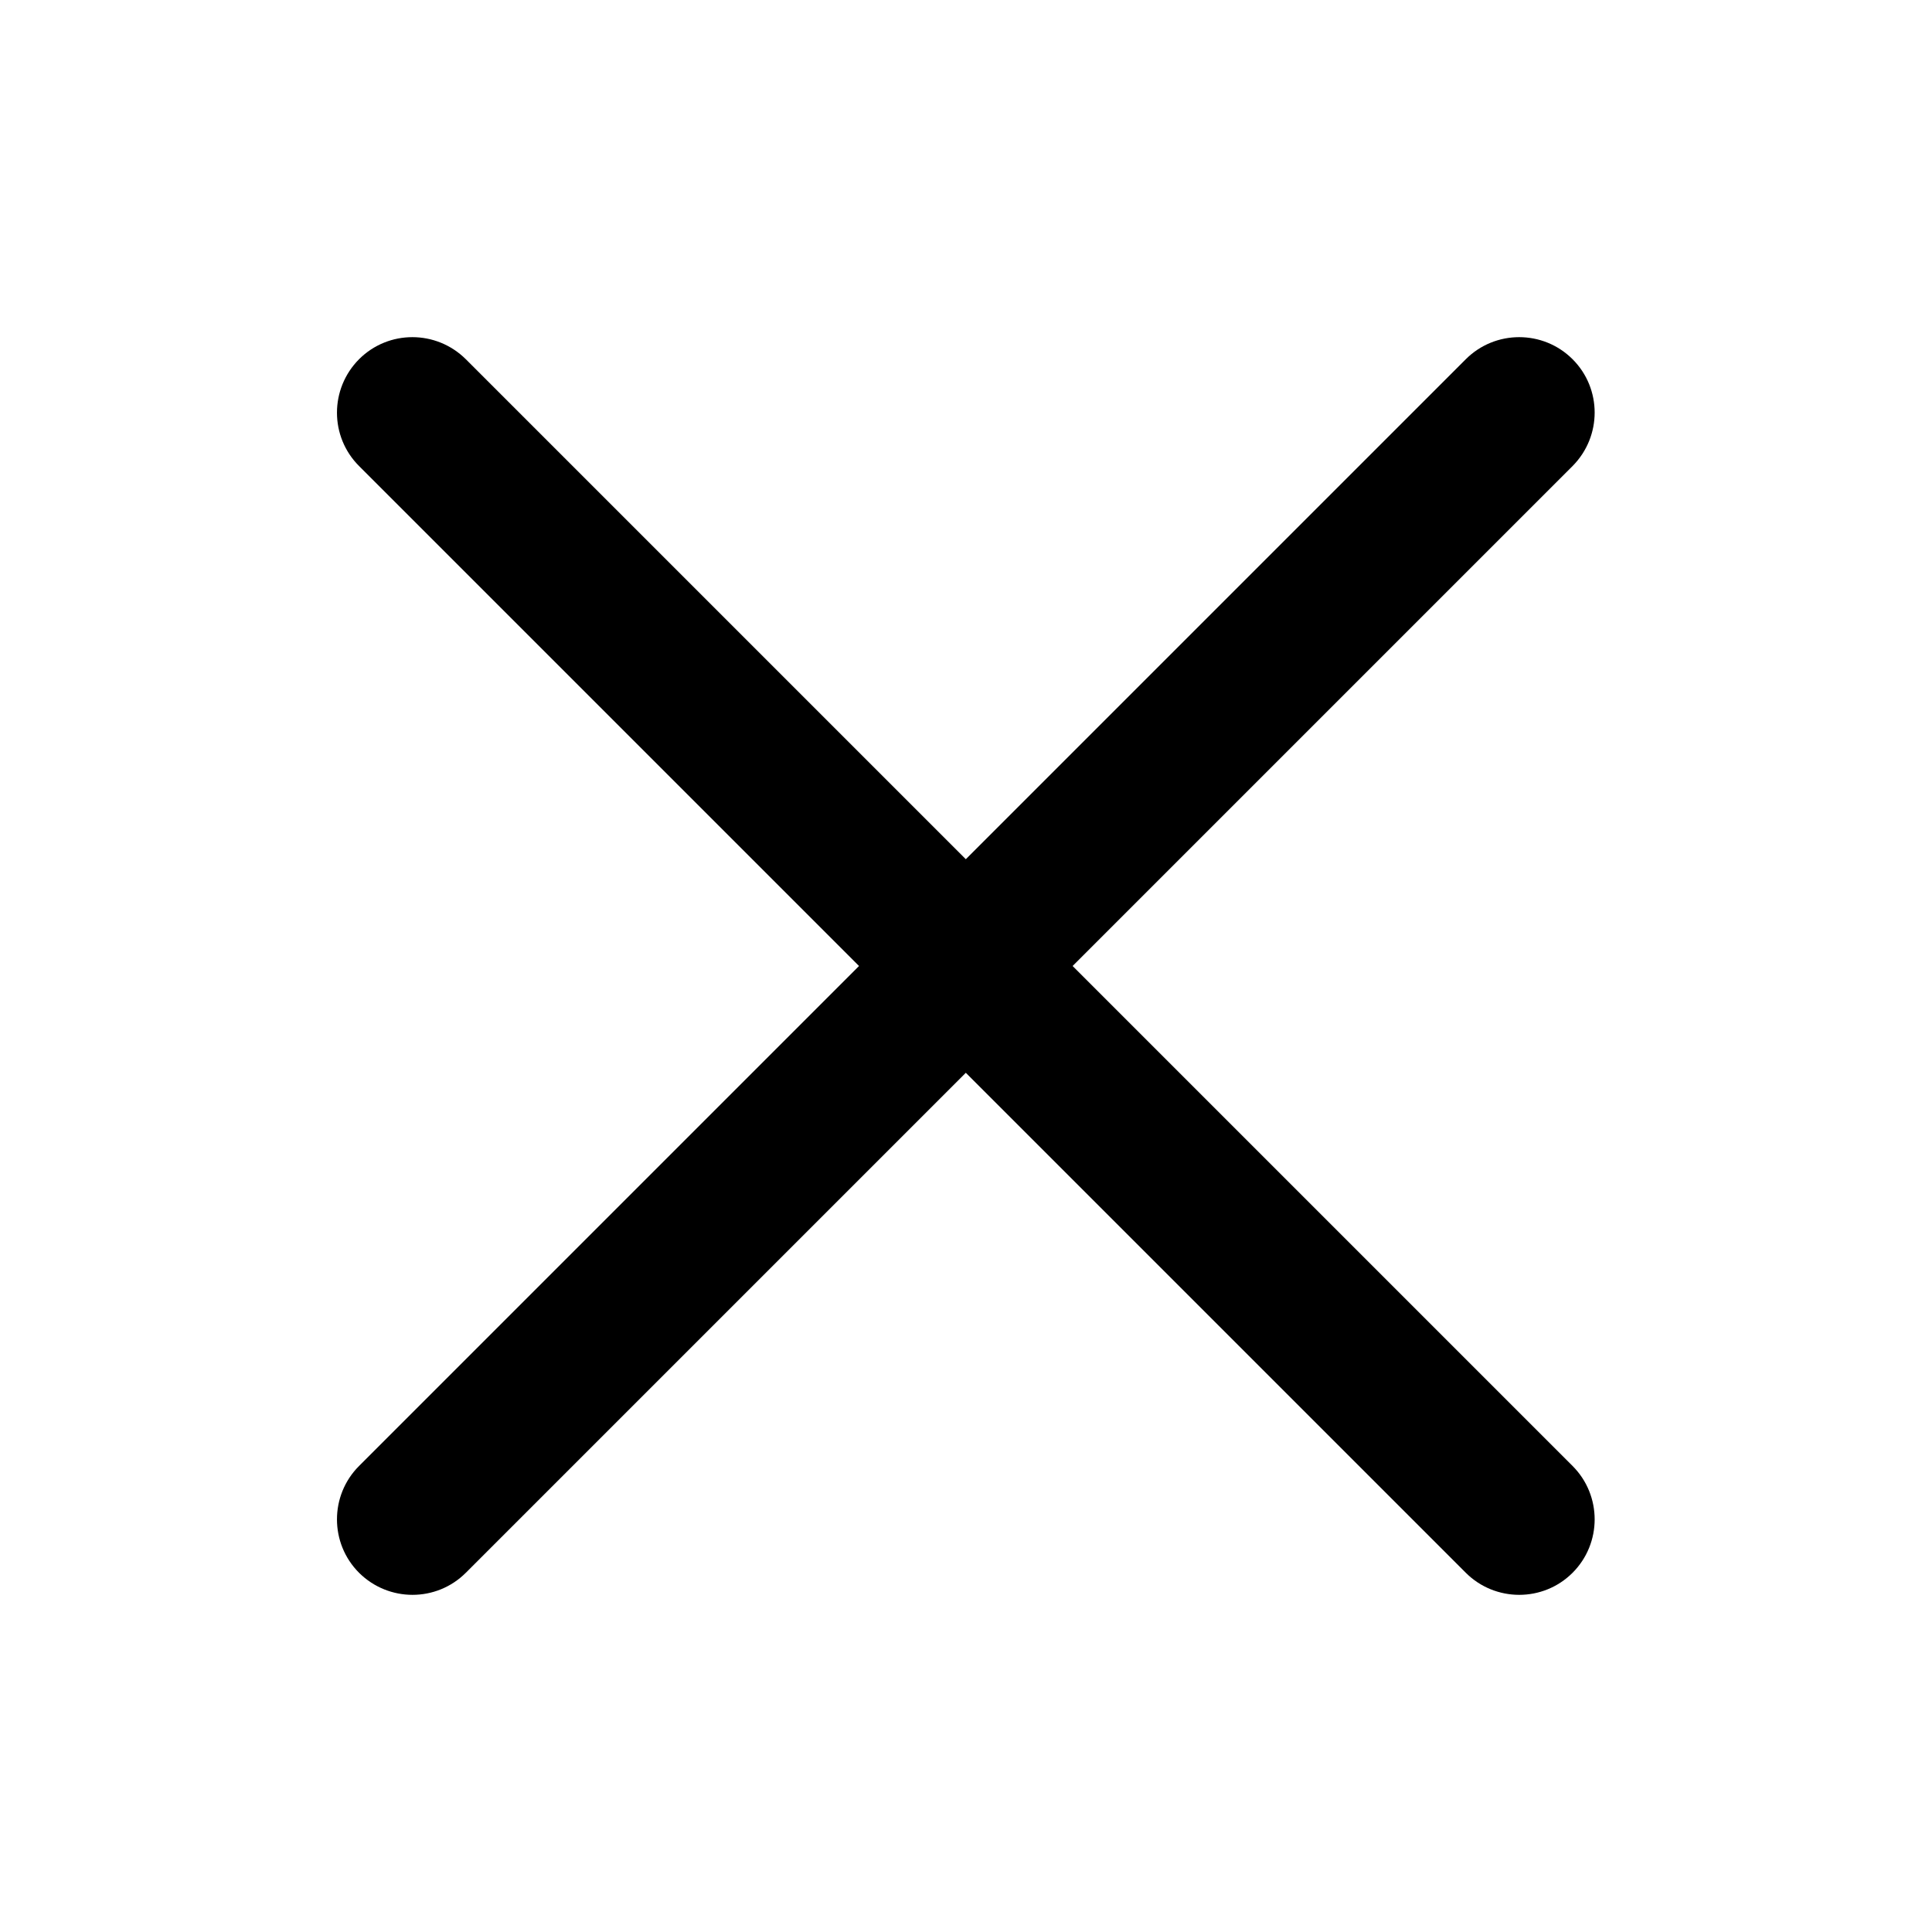
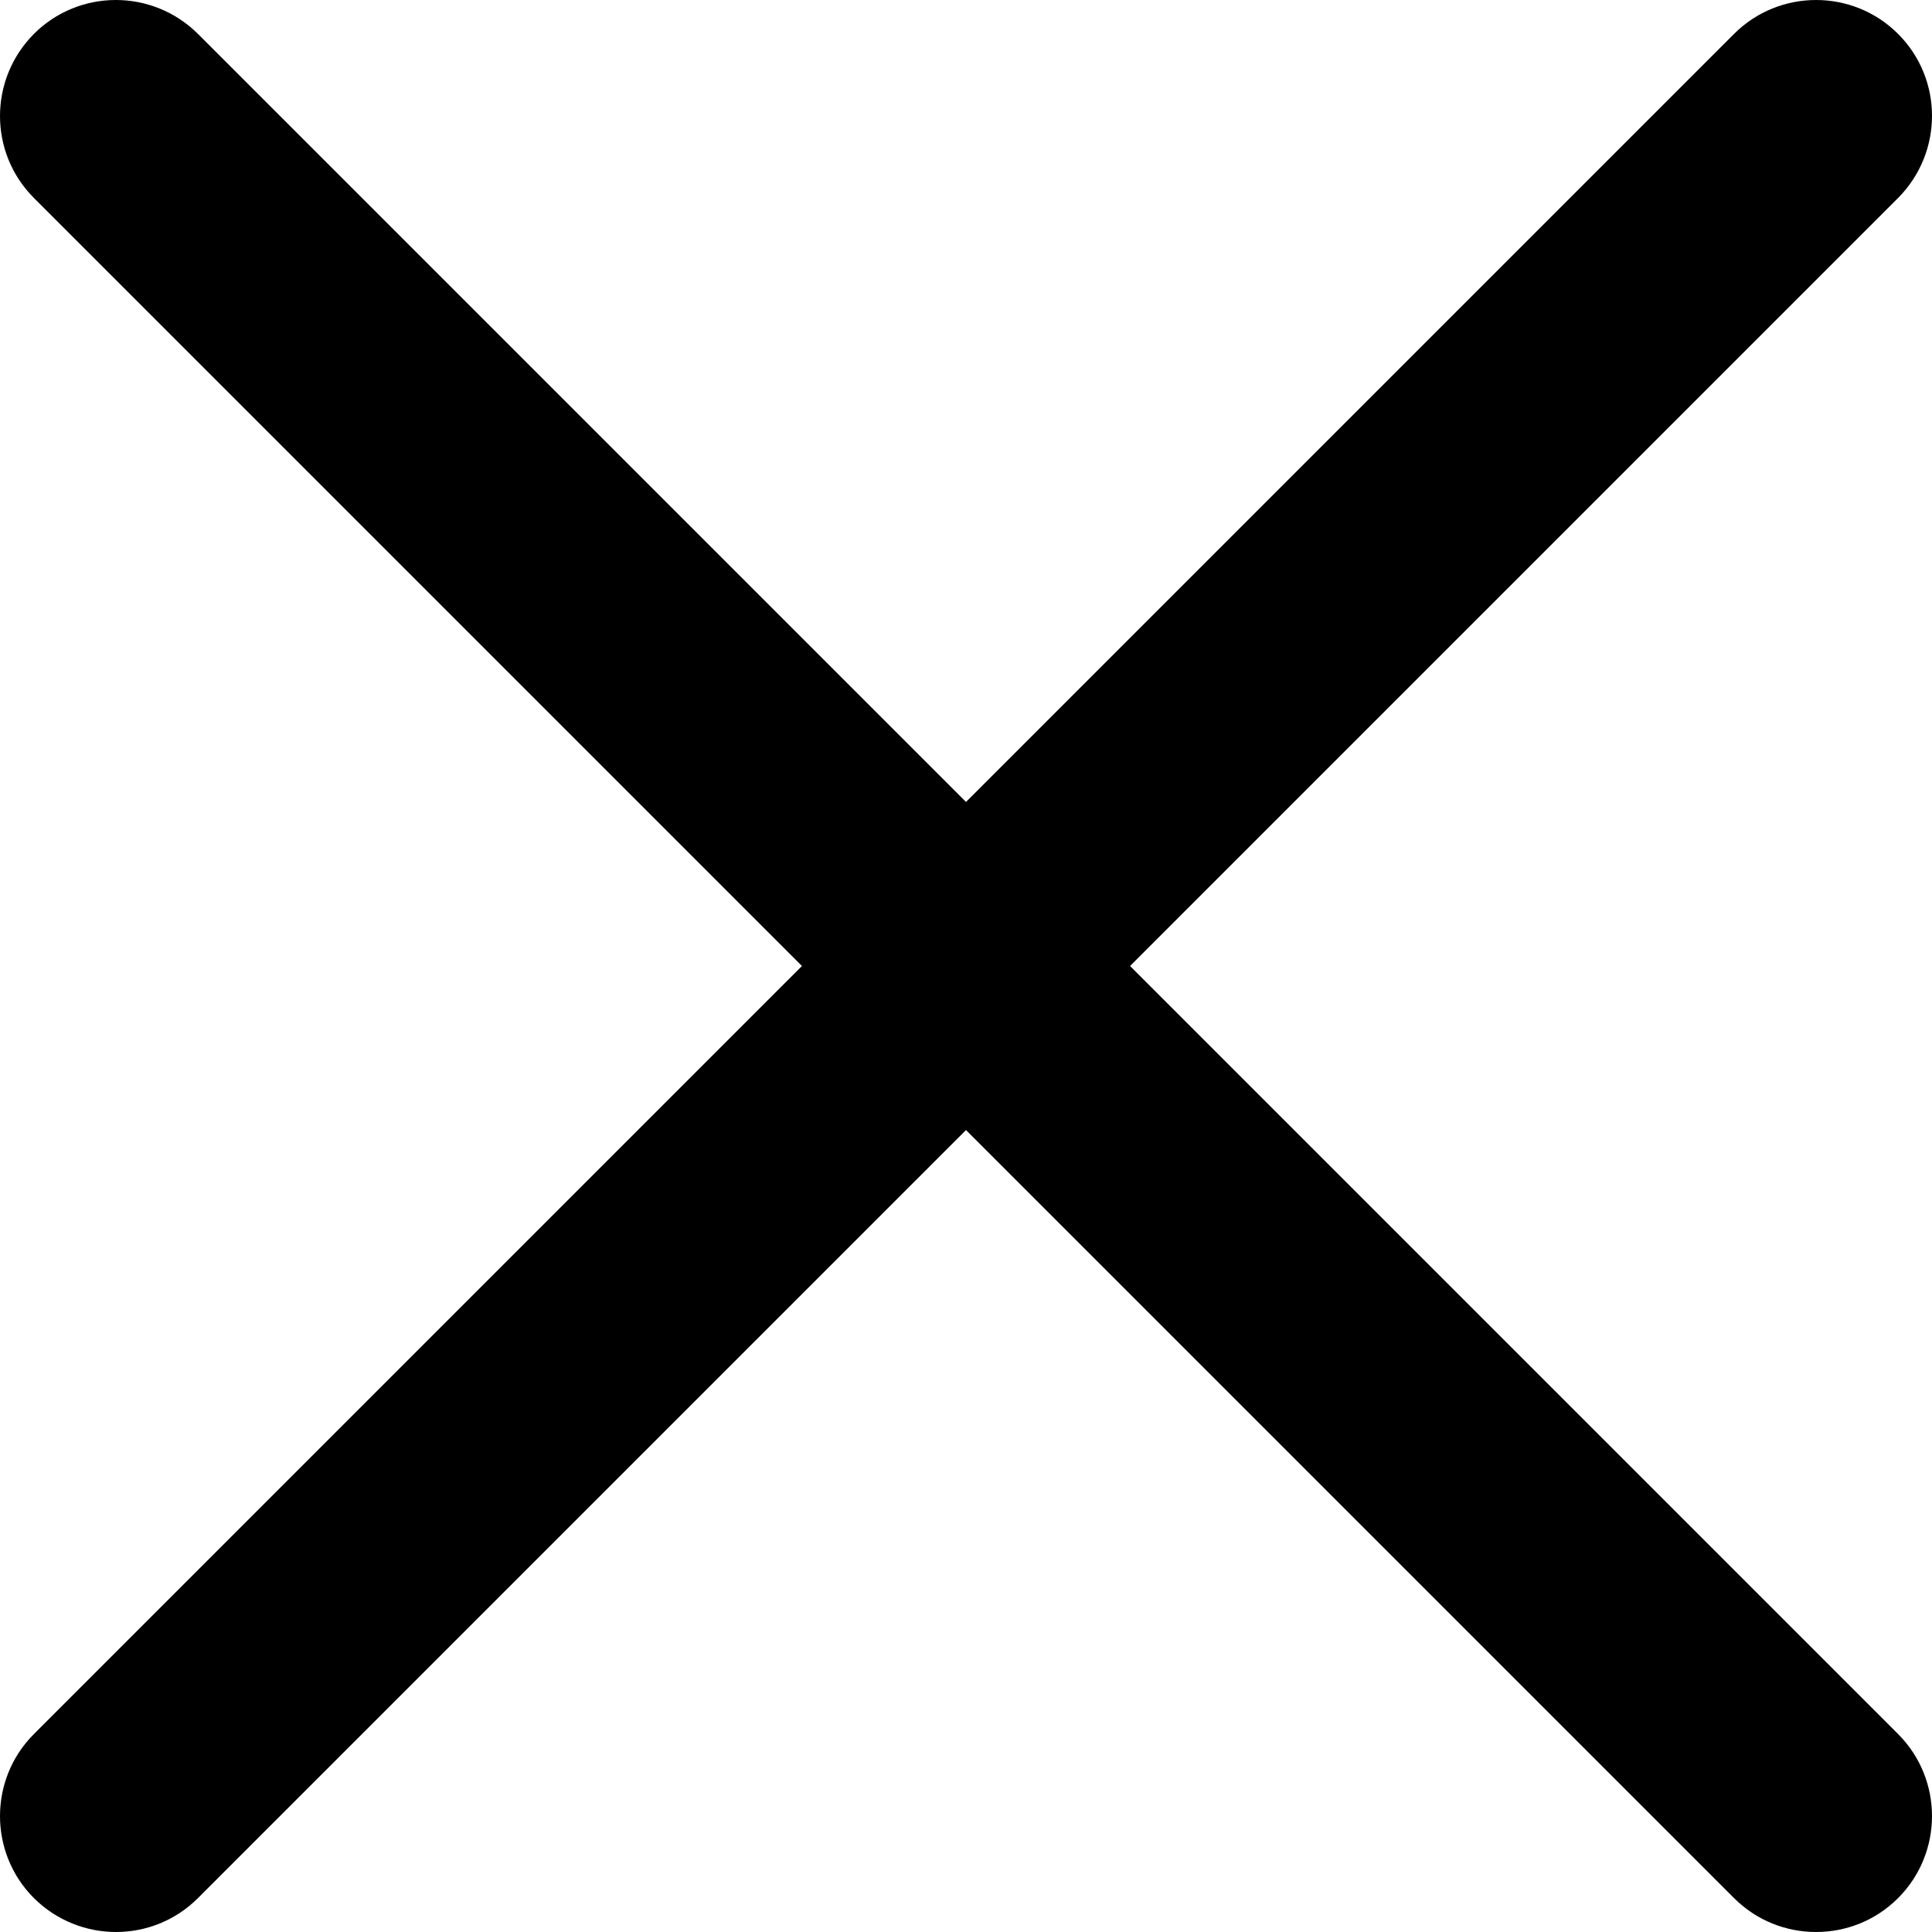
- <svg xmlns="http://www.w3.org/2000/svg" version="1.1" id="layer_x5F_1" x="0px" y="0px" viewBox="0 0 1024 1024" style="enable-background:new 0 0 1024 1024;" xml:space="preserve">
-   <path d="M833.5,777c15.6,15.6,15.6,41,0,56.6c-7.8,7.8-18,11.7-28.3,11.7c-10.2,0-20.5-3.9-28.3-11.7l-265-265l-265,265  c-15.6,15.6-40.9,15.6-56.6,0h0c-15.6-15.6-15.6-41,0-56.6l265-265l-265-265c-15.6-15.6-15.6-40.9,0-56.6l0,0  c15.6-15.6,40.9-15.6,56.6,0l265,265l265-265c15.6-15.6,41-15.6,56.6,0v0c15.6,15.6,15.6,40.9,0,56.6l-265,265L833.5,777z" />
+ <svg xmlns="http://www.w3.org/2000/svg" id="uuid-4757f212-03e3-4f9c-b06c-7705c082bece" viewBox="0 0 666.6 666.6">
+   <path d="M654.9,598.3c15.6,15.6,15.6,41,0,56.6-7.8,7.8-18,11.7-28.3,11.7s-20.5-3.9-28.3-11.7L333.3,389.9,68.3,654.9c-15.6,15.6-40.9,15.6-56.6,0h0c-15.6-15.6-15.6-41,0-56.6L276.7,333.3,11.7,68.3C-3.9,52.7-3.9,27.4,11.7,11.7h0c15.6-15.6,40.9-15.6,56.6,0L333.3,276.7,598.3,11.7c15.6-15.6,41-15.6,56.6,0h0c15.6,15.6,15.6,40.9,0,56.6L389.9,333.3l265,265Z" />
</svg>
